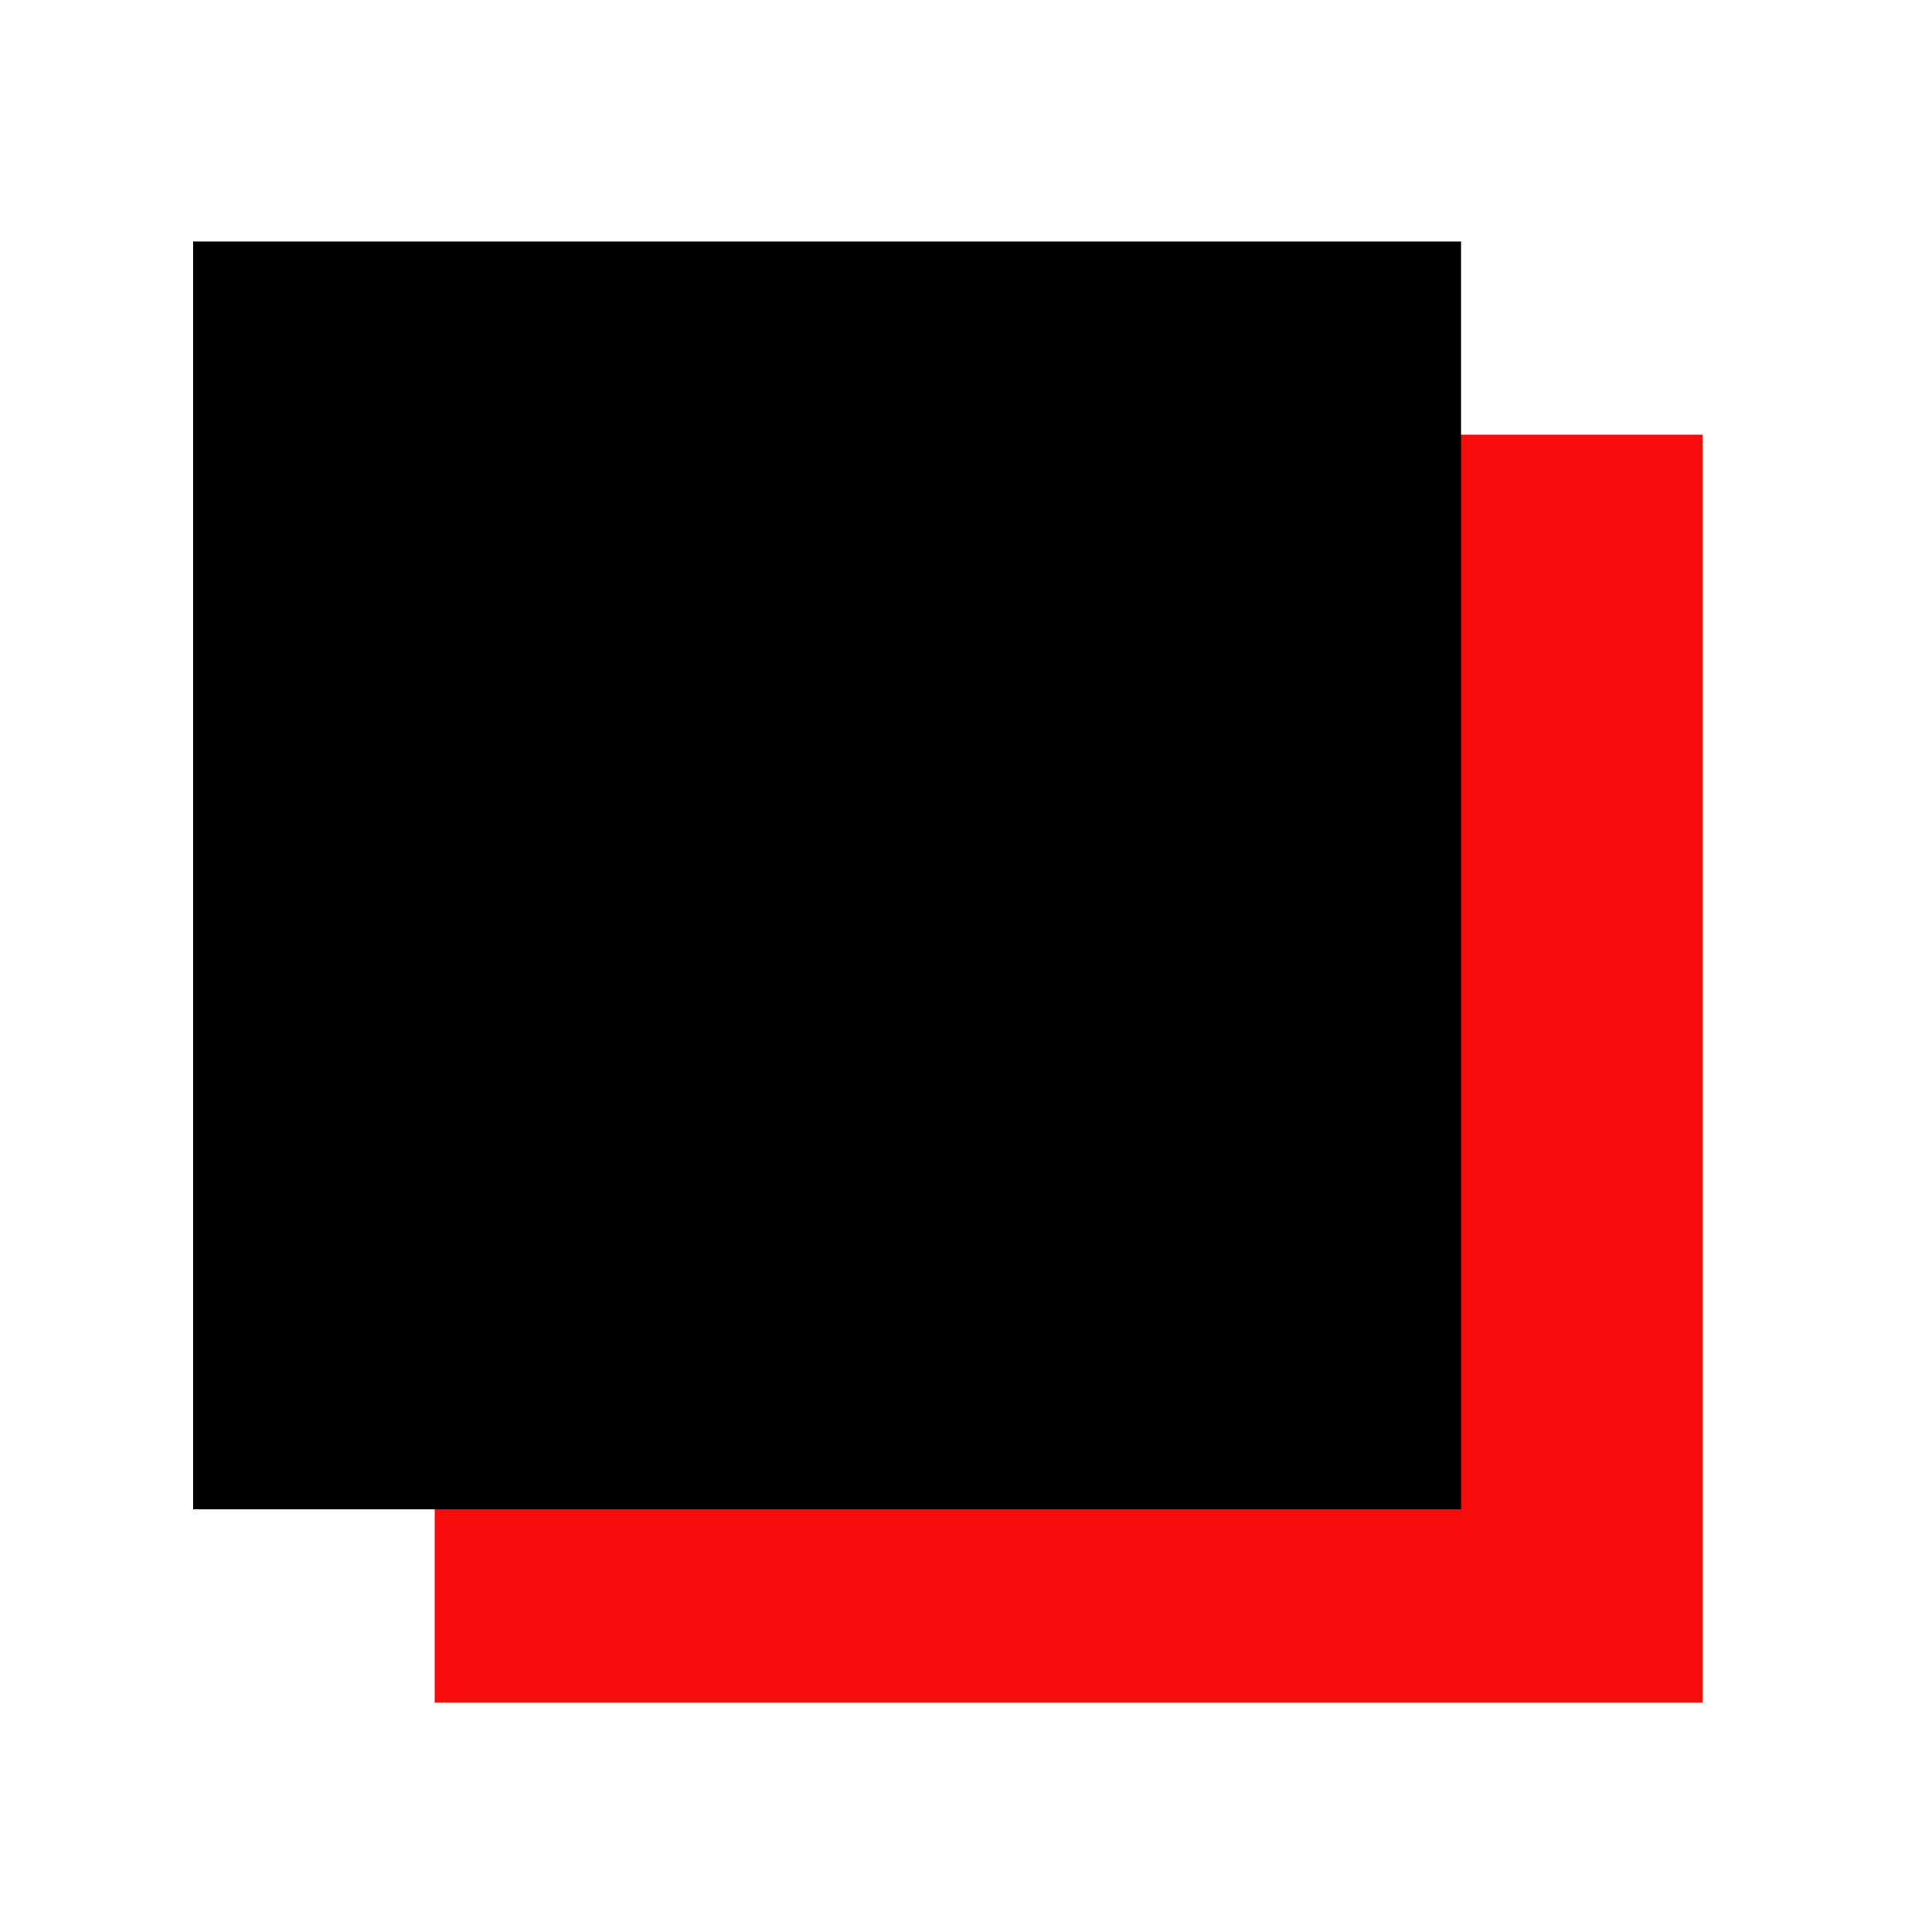
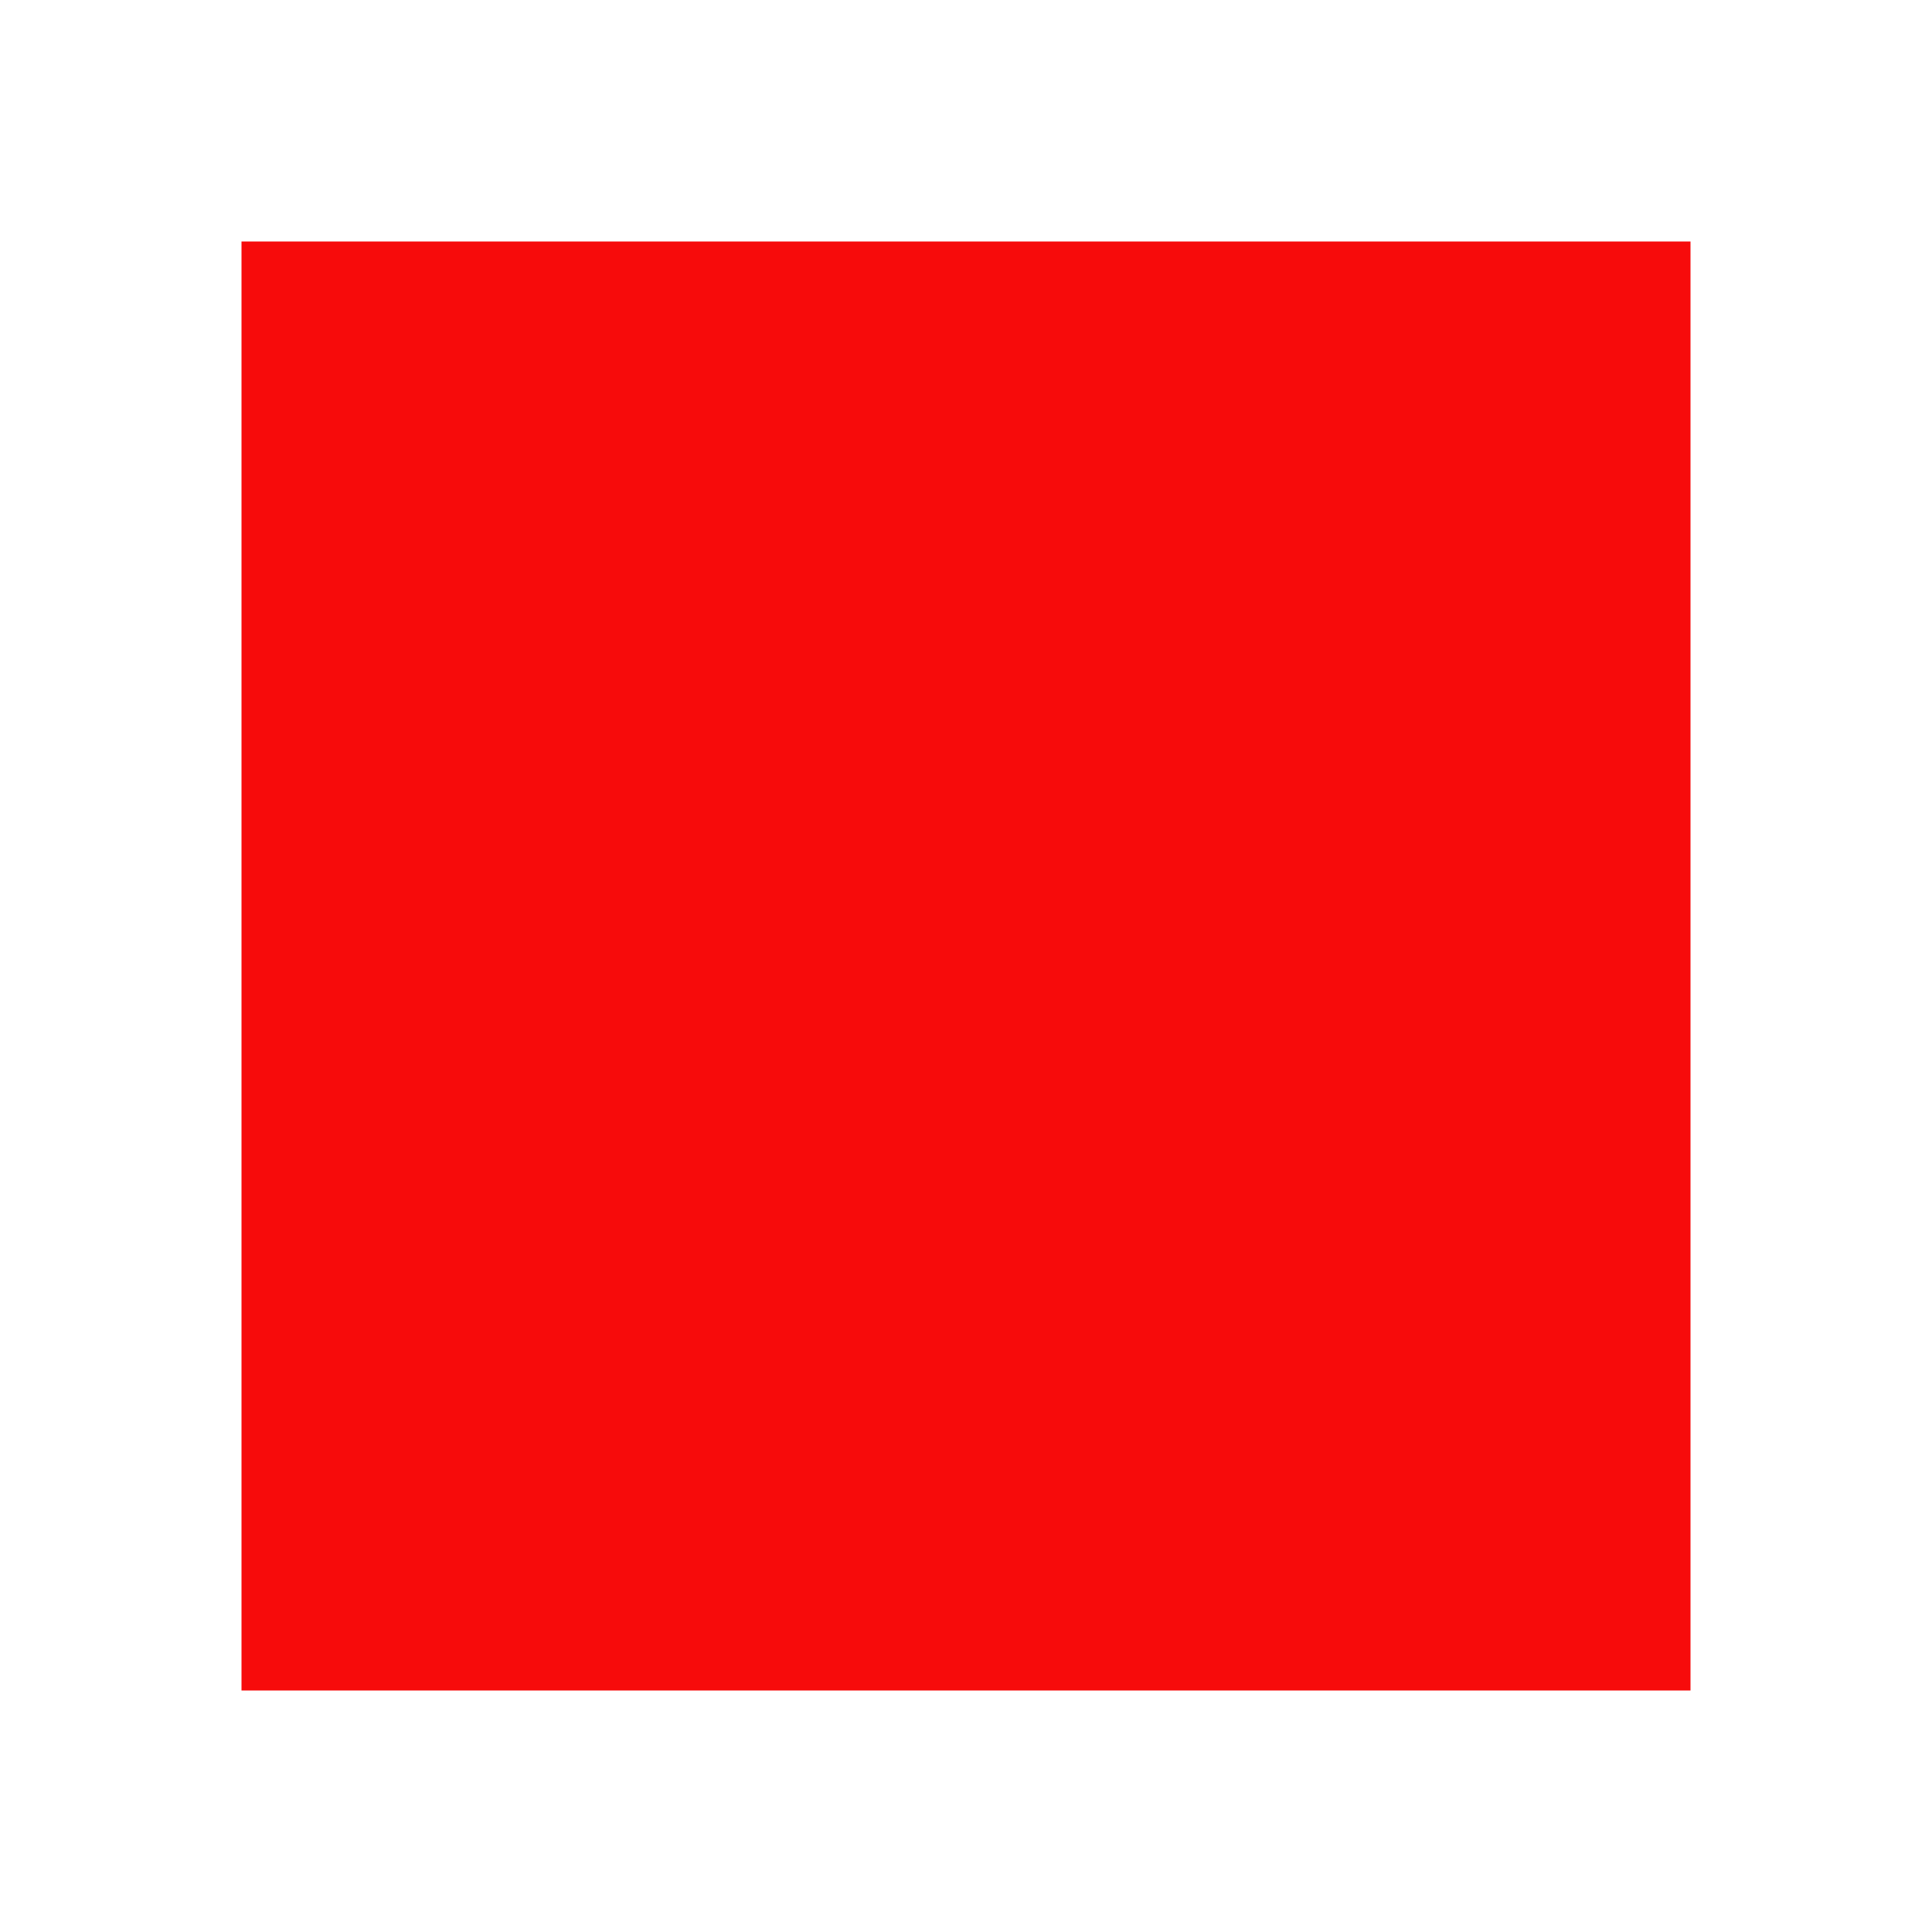
- <svg xmlns="http://www.w3.org/2000/svg" version="1.1" id="fixture-fill" x="0px" y="0px" viewBox="0 0 32 32" enable-background="new 0 0 32 32" xml:space="preserve">
-   <rect id="XMLID_1_" x="7.2" y="7.2" fill="#F70B0B" width="21" height="21" />
-   <rect id="XMLID_3_" x="3.2" y="4" width="21" height="21" />
+ <svg xmlns="http://www.w3.org/2000/svg" version="1.1" id="fill" x="0px" y="0px" width="32px" height="32px" viewBox="0 0 32 32" enable-background="new 0 0 32 32" xml:space="preserve">
+   <rect x="4" y="4" fill="#F70B0B" width="24" height="24" />
</svg>
